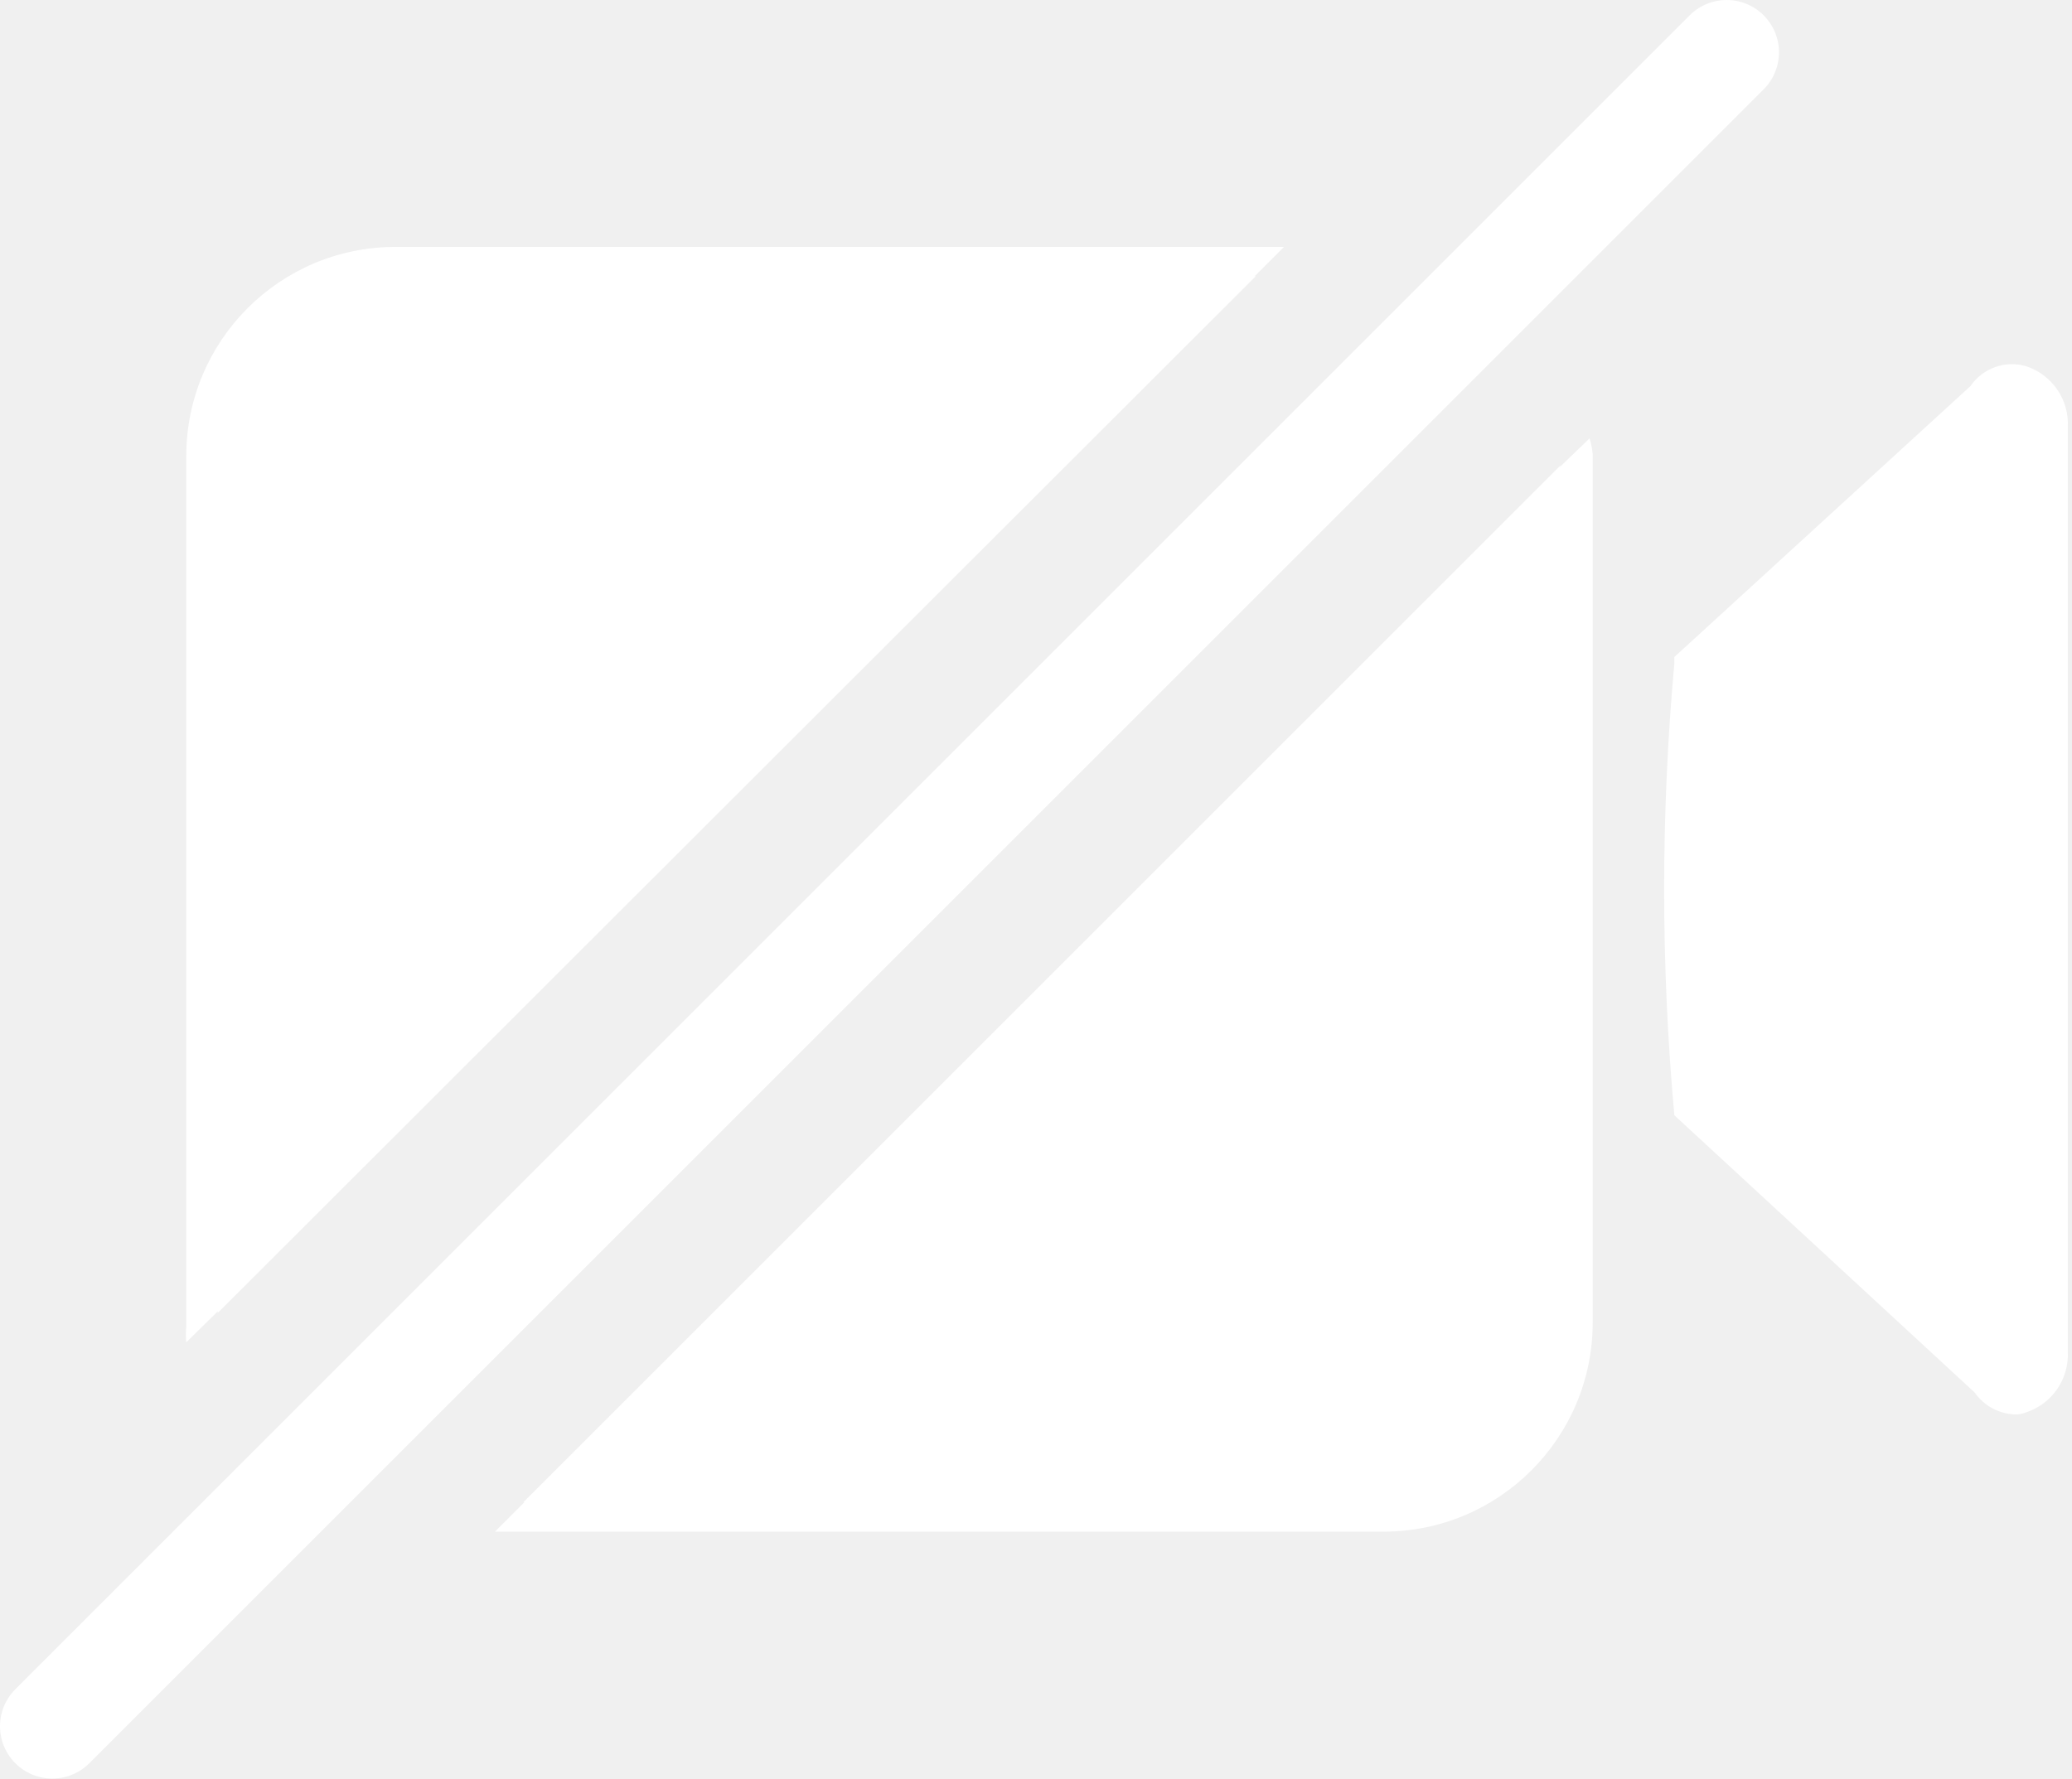
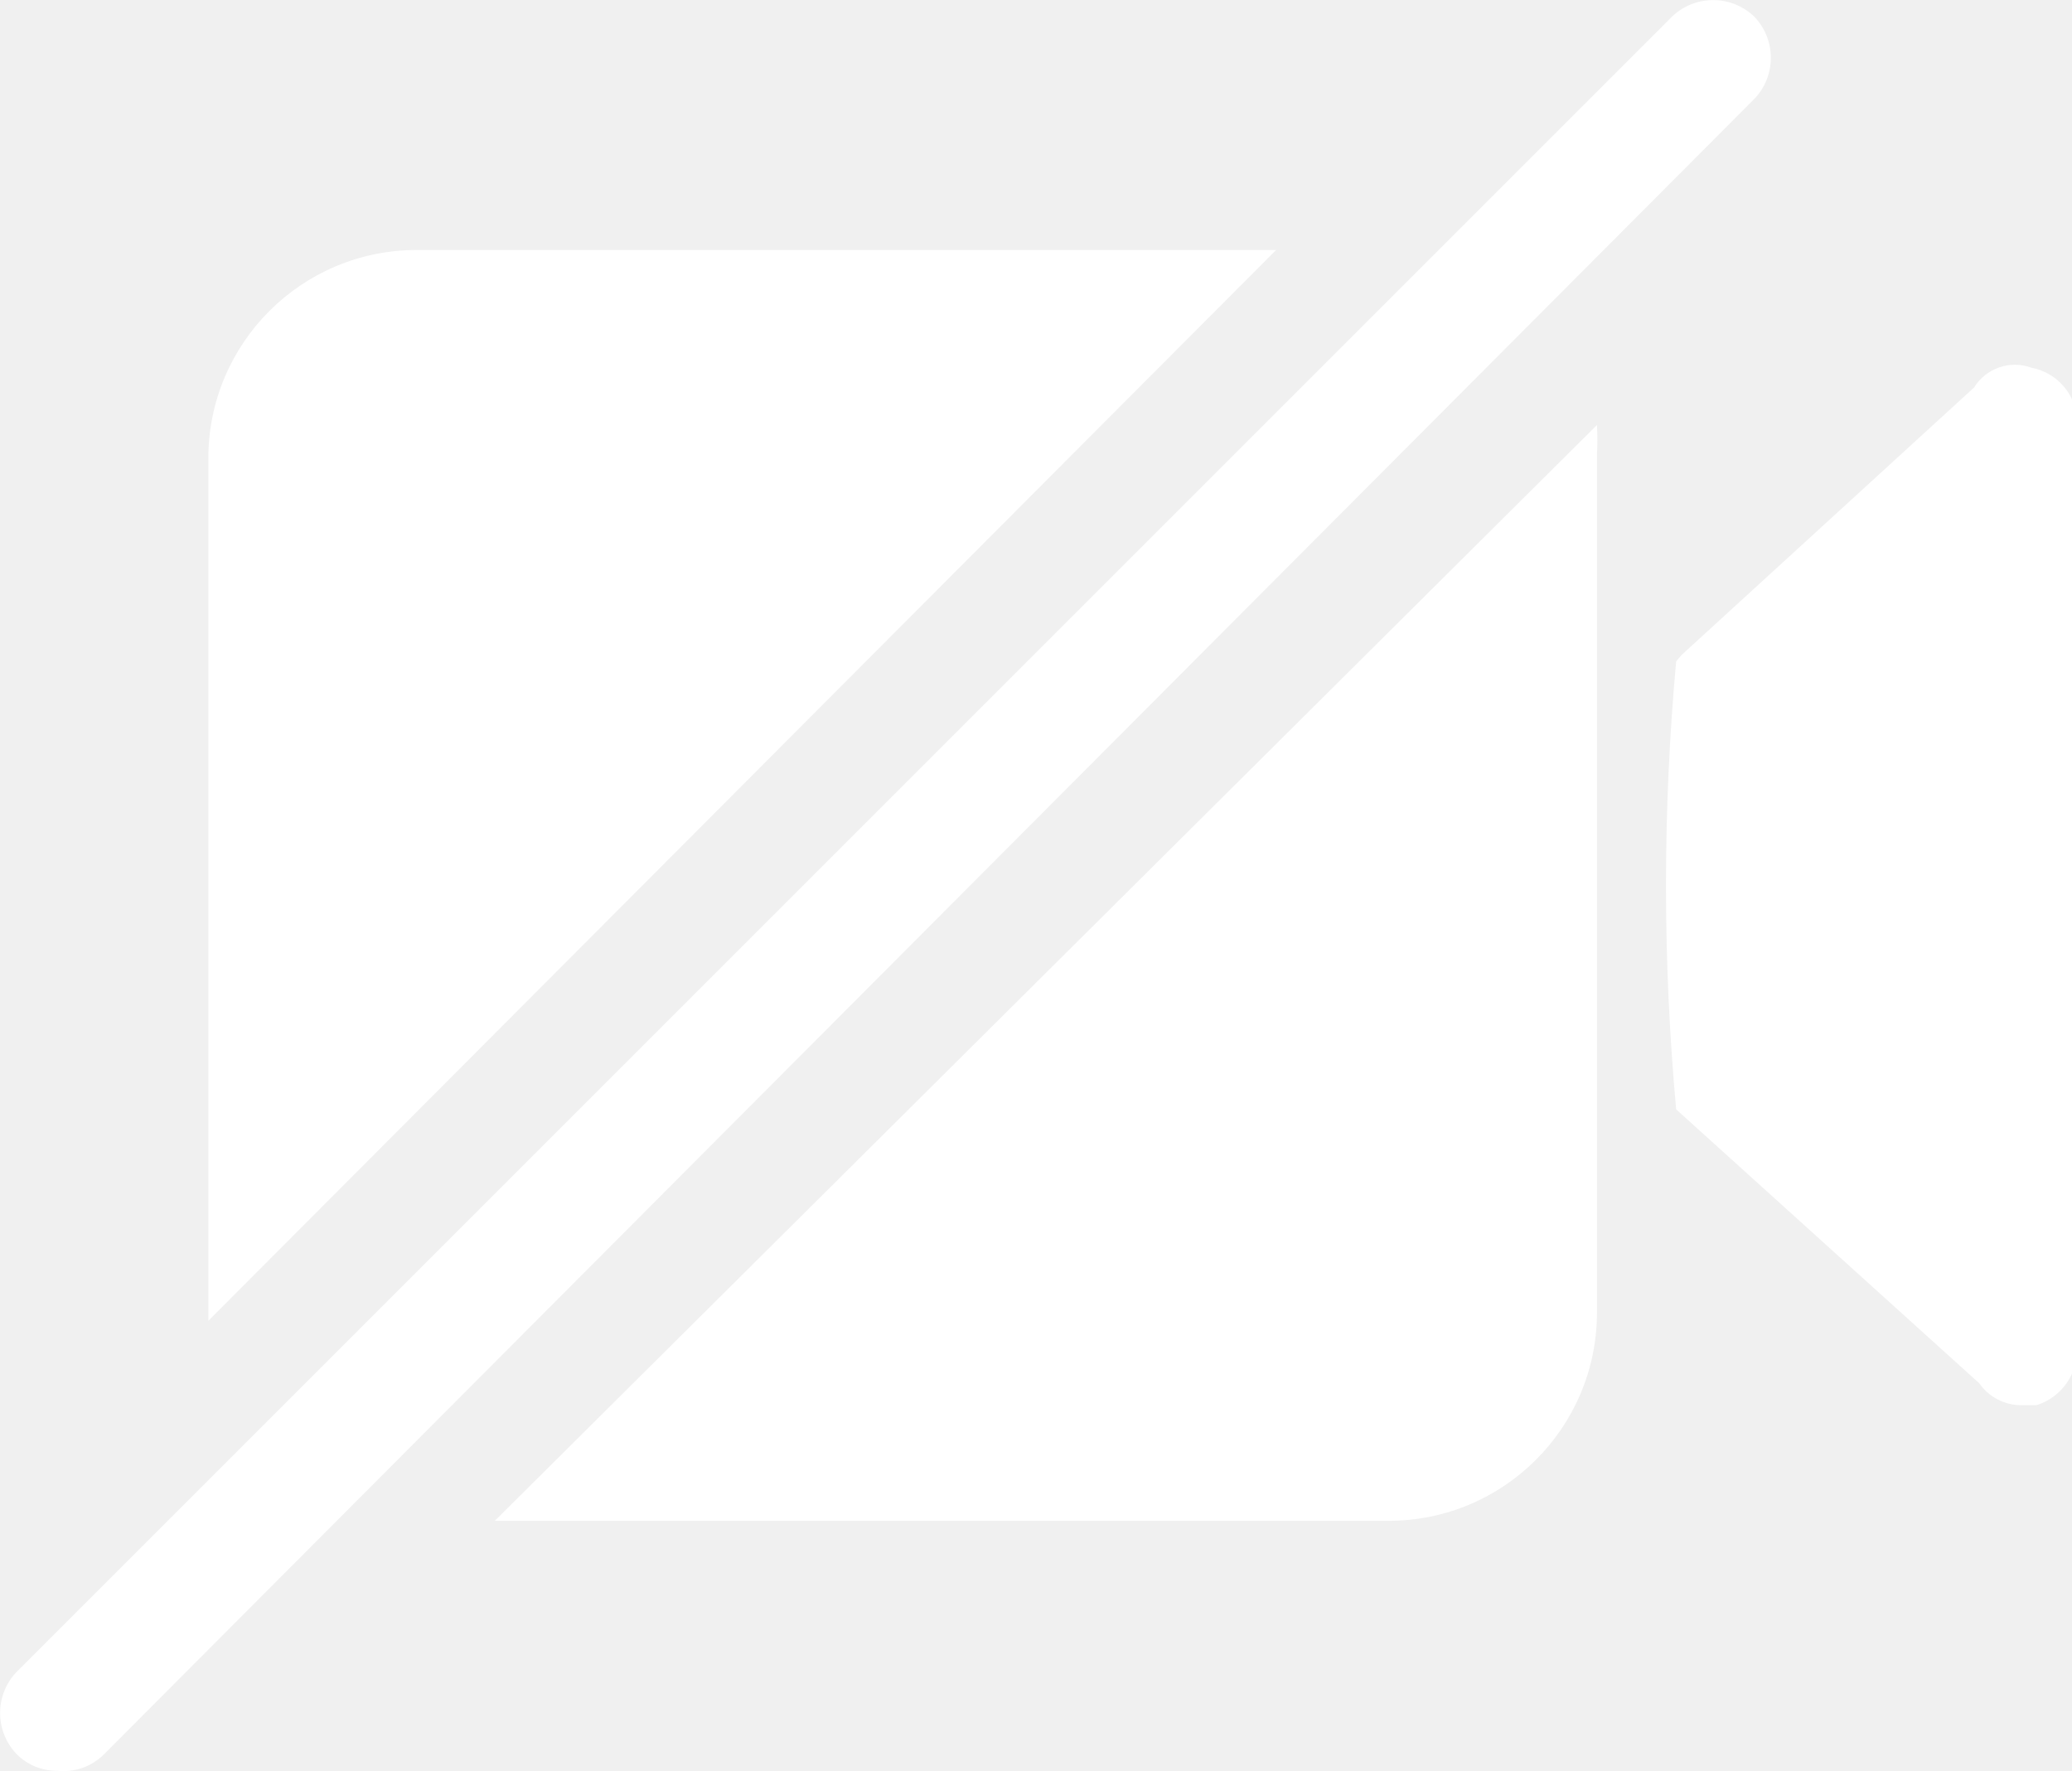
- <svg xmlns="http://www.w3.org/2000/svg" viewBox="0 0 19.8 17">
-   <path d="M5,14.36h8.21a1.7,1.7,0,0,0,1.7-1.7V4.45ZM12,2.64H3.78a1.7,1.7,0,0,0-1.7,1.7v8.21Z" fill="#fff" />
-   <path d="M15.19,4.19l-.27.26-.28.28v7.93a1.43,1.43,0,0,1-1.42,1.42H5.29l-.56.56h8.49a2,2,0,0,0,2-2V4.34A.76.76,0,0,0,15.19,4.19ZM12.27,2.36H3.78a2,2,0,0,0-2,2v8.32a.76.76,0,0,0,0,.15l.55-.54V4.34A1.43,1.43,0,0,1,3.78,2.92h7.93Z" fill="#fff" />
-   <path d="M16.23,10.51l2.85,2.62c.15.23.44.09.44-.21V4.08c0-.3-.29-.44-.44-.21L16.23,6.49A33.7,33.7,0,0,0,16.23,10.51Z" fill="#fff" />
-   <path d="M19.27,13.52a.49.49,0,0,1-.4-.21L16,10.66a24,24,0,0,1,0-4.32l0-.06,2.83-2.59a.48.48,0,0,1,.53-.19.58.58,0,0,1,.4.58v8.84a.58.58,0,0,1-.4.58A.27.27,0,0,1,19.27,13.52Zm-2.78-3.15,2.75,2.52V4.11L16.49,6.63C16.44,7.15,16.44,9.85,16.49,10.37Z" fill="#fff" />
-   <line x1="0.5" y1="16.5" x2="16.5" y2="0.5" fill="none" stroke="#fff" stroke-linecap="round" stroke-miterlimit="10" />
+ <svg xmlns="http://www.w3.org/2000/svg" width="19.89" height="17" viewBox="0 0 19.89 17">
+   <path d="M19.5,3.53a.46.46,0,0,0-.55.19L16.14,6.29l-.05.06a23.75,23.75,0,0,0,0,4.3L19,13.28a.49.49,0,0,0,.4.21l.15,0a.56.56,0,0,0,.39-.56V4.08A.54.54,0,0,0,19.5,3.53Z" fill="#fff" />
+   <path d="M.55,17a.54.54,0,0,1-.39-.16.57.57,0,0,1,0-.79L16.05.16a.57.57,0,0,1,.79,0,.57.57,0,0,1,0,.79L1,16.84A.55.55,0,0,1,.55,17Z" fill="#fff" />
+   <path d="M12.25,2.4H4a2,2,0,0,0-2,2v8.28Z" fill="#fff" />
+   <path d="M4.75,14.6h8.58a2,2,0,0,0,2-2V4.37a2.85,2.85,0,0,0,0-.29Z" fill="#fff" />
</svg>
